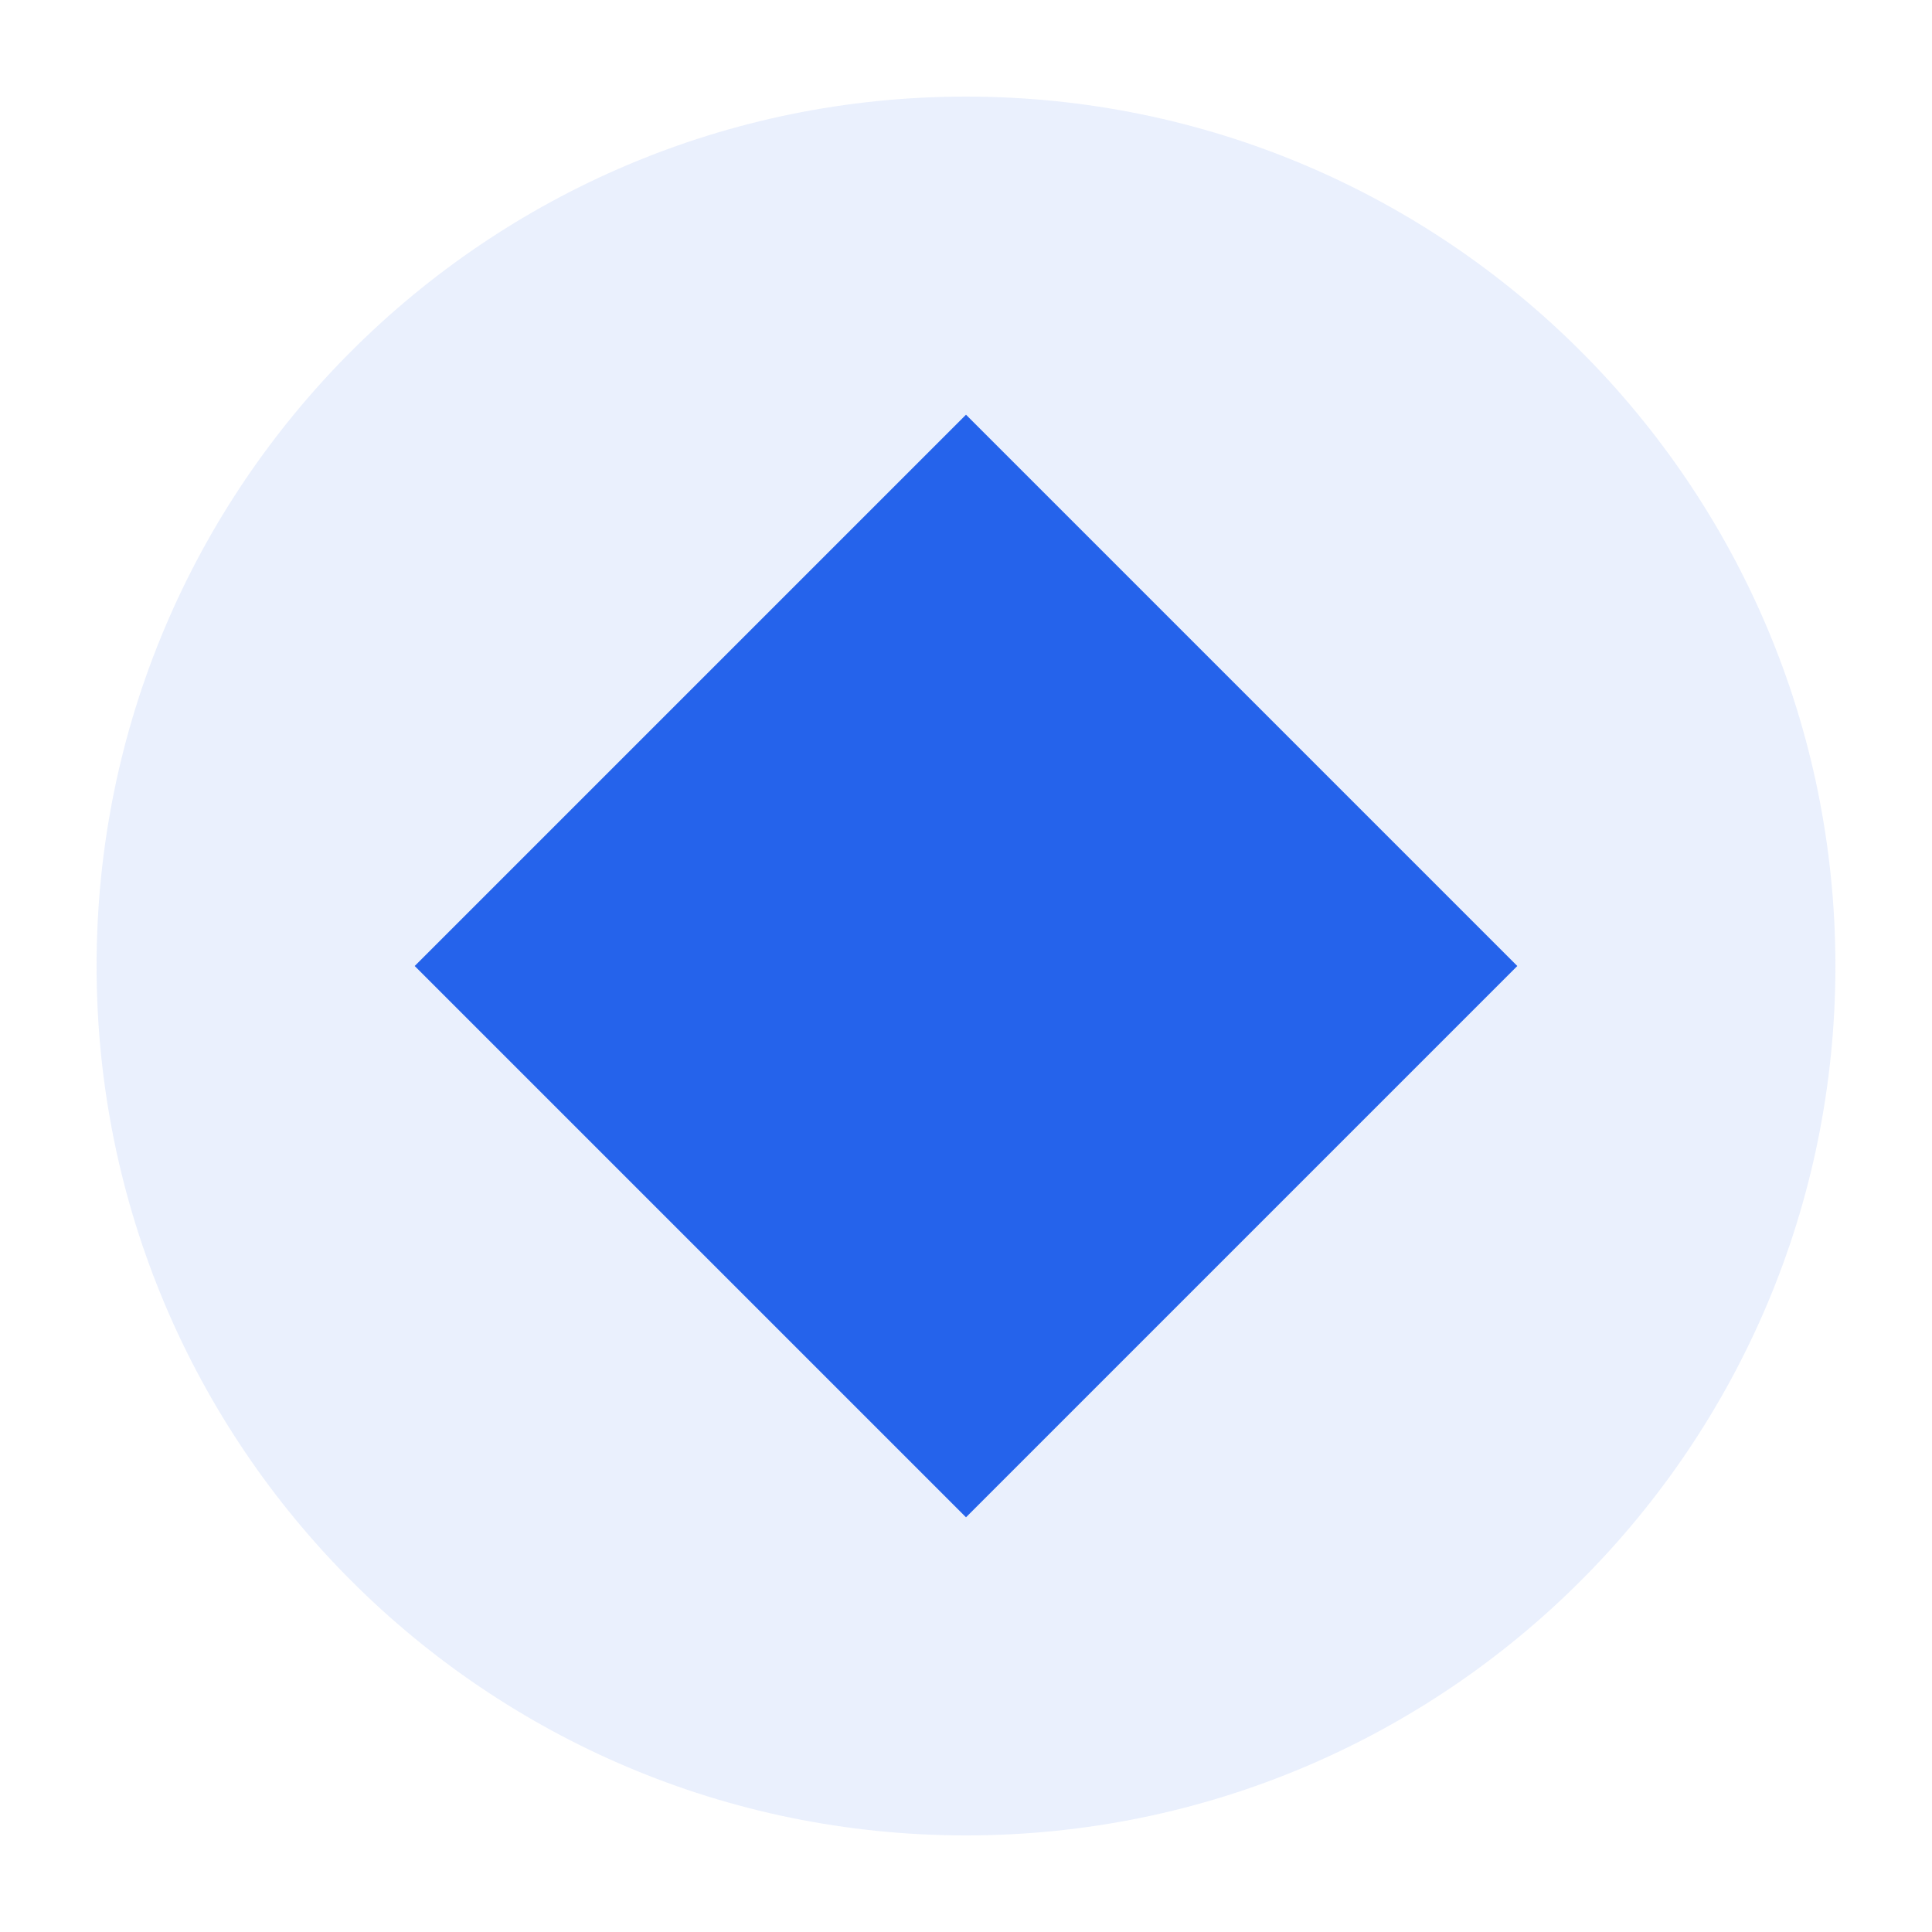
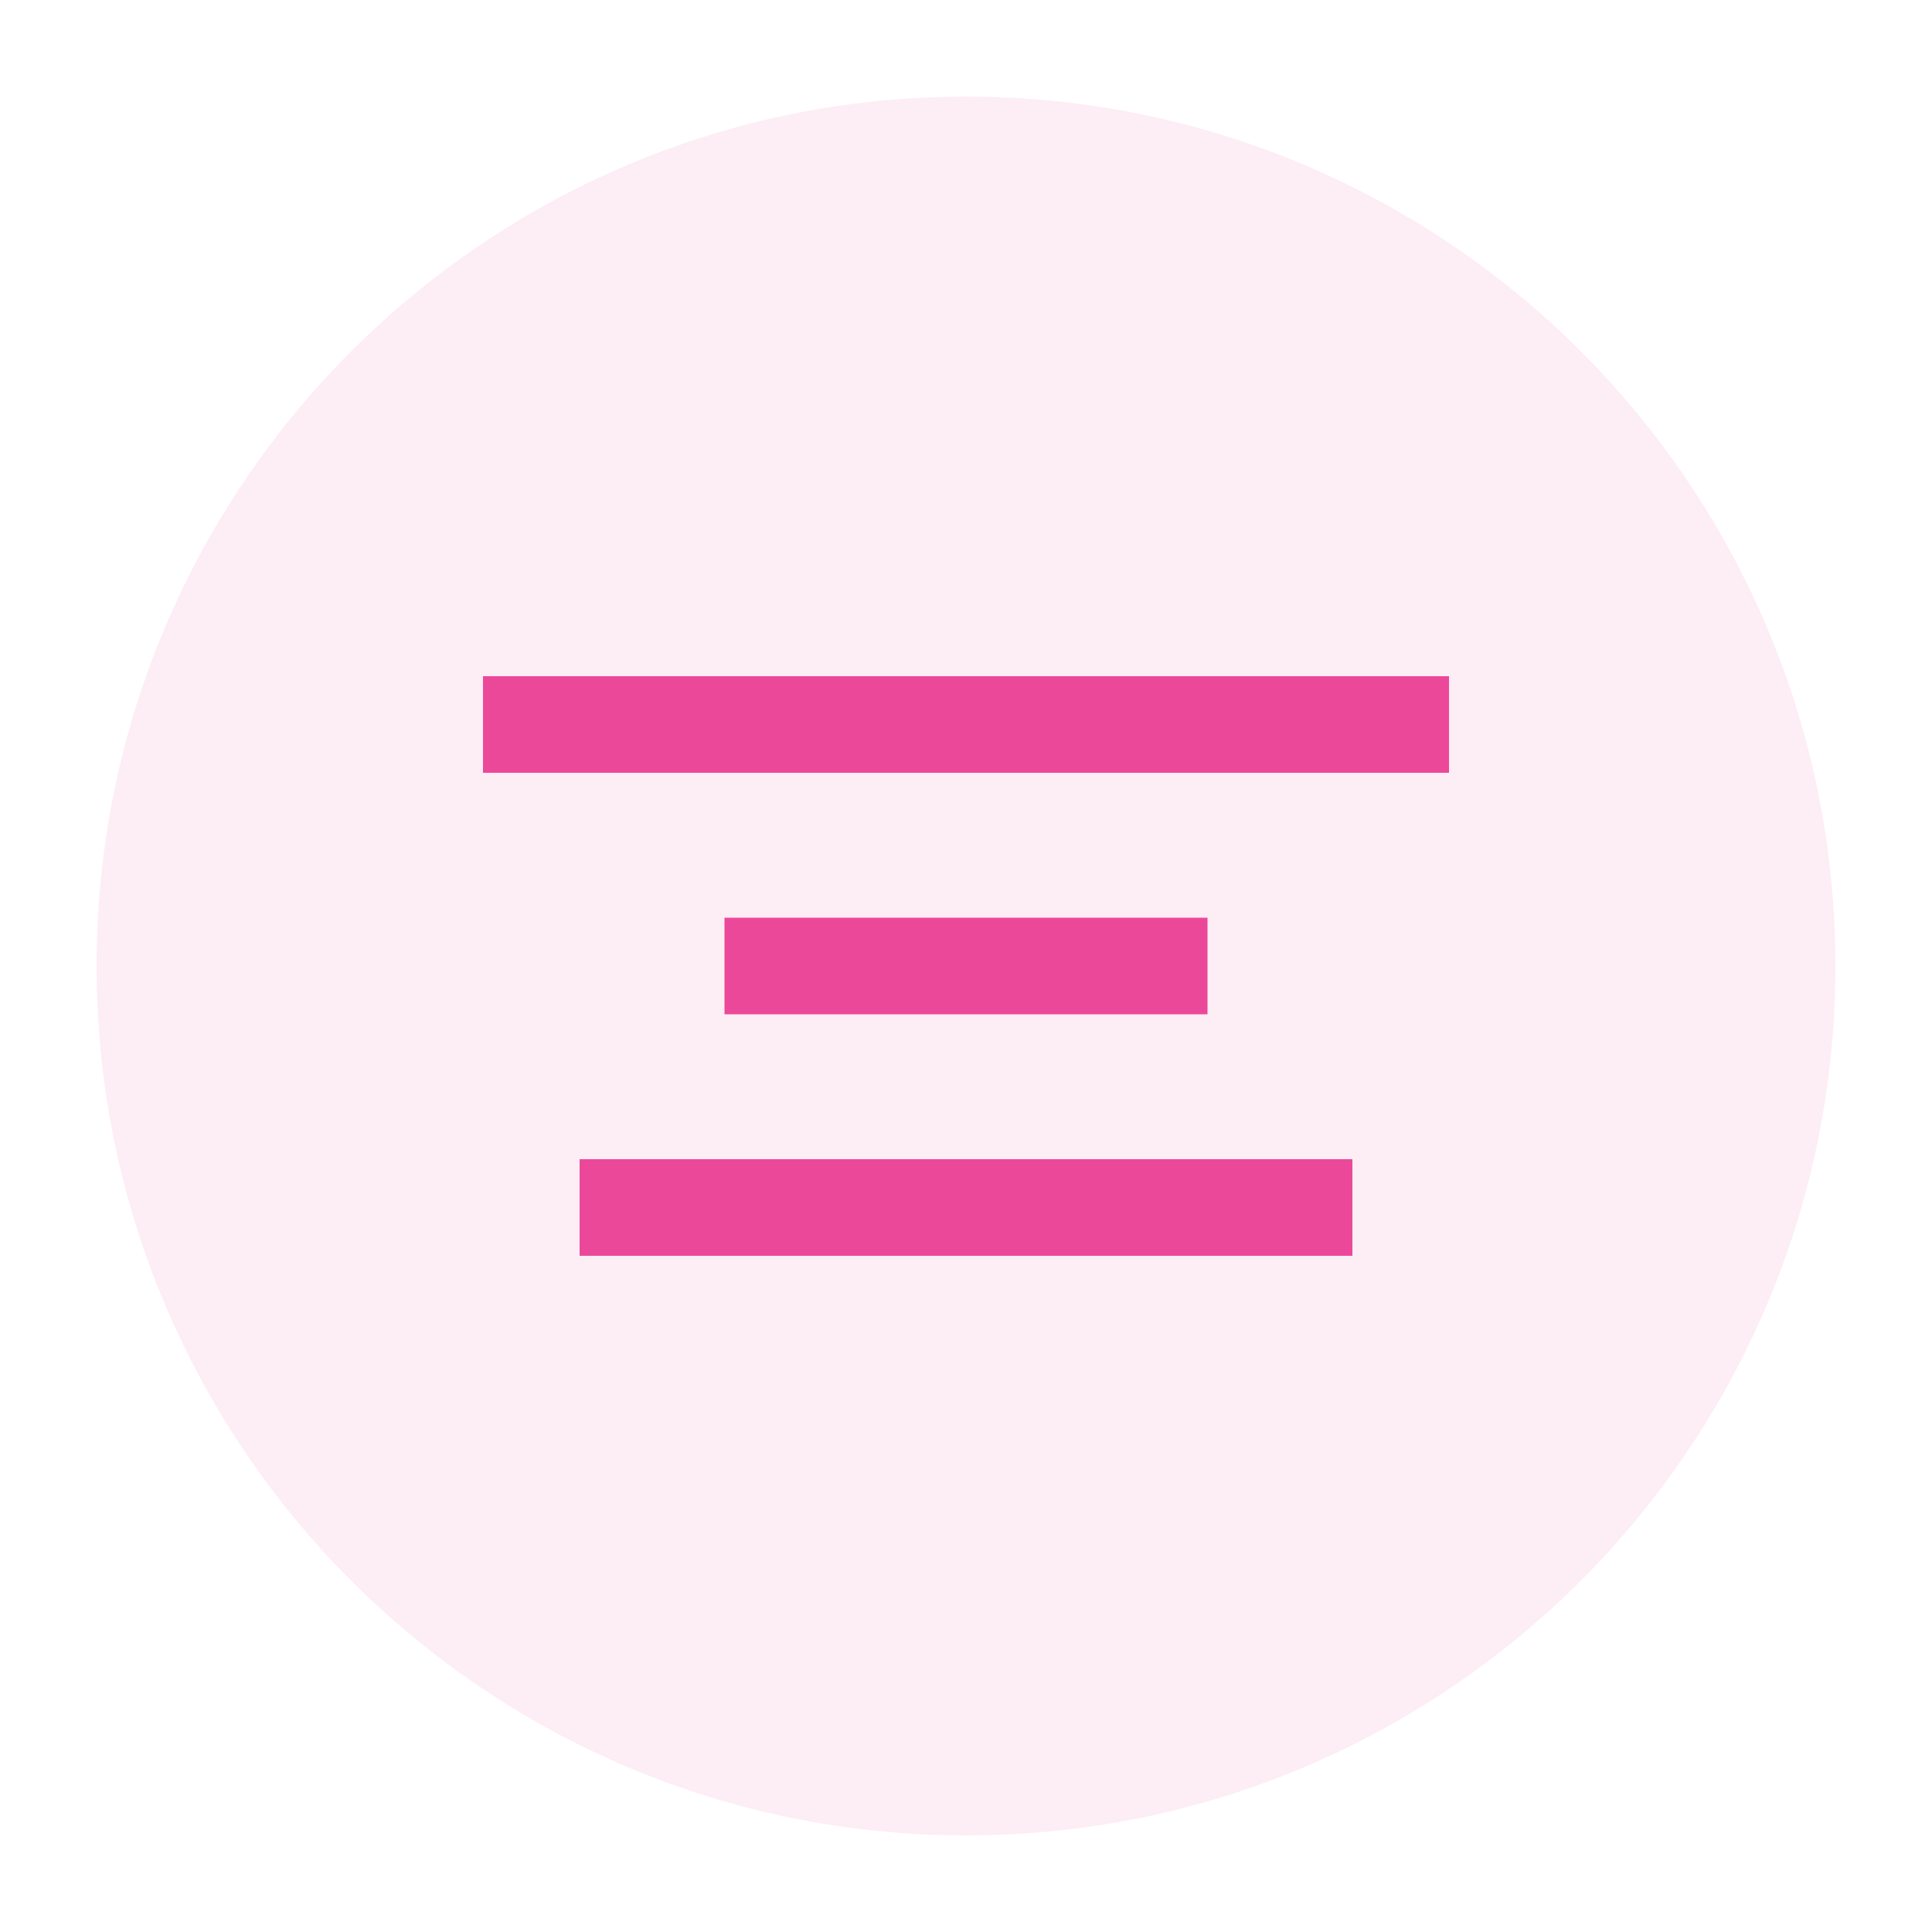
- <svg xmlns="http://www.w3.org/2000/svg" viewBox="0 0 40 40" width="40" height="40">
-   <circle cx="20" cy="20" r="18" fill="#2563eb" opacity="0.1" />
-   <path d="M10 20 L20 10 L30 20 L20 30 Z" fill="#2563eb" stroke="#2563eb" stroke-width="2" />
+ <svg xmlns="http://www.w3.org/2000/svg" viewBox="160 0 40 40" width="40" height="40">
+   <circle cx="180" cy="20" r="18" fill="#ec4899" opacity="0.1" />
+   <path d="M170 15 L180 15 L190 15 M175 20 L185 20 M172 25 L188 25" stroke="#ec4899" stroke-width="2" fill="none" />
</svg>
